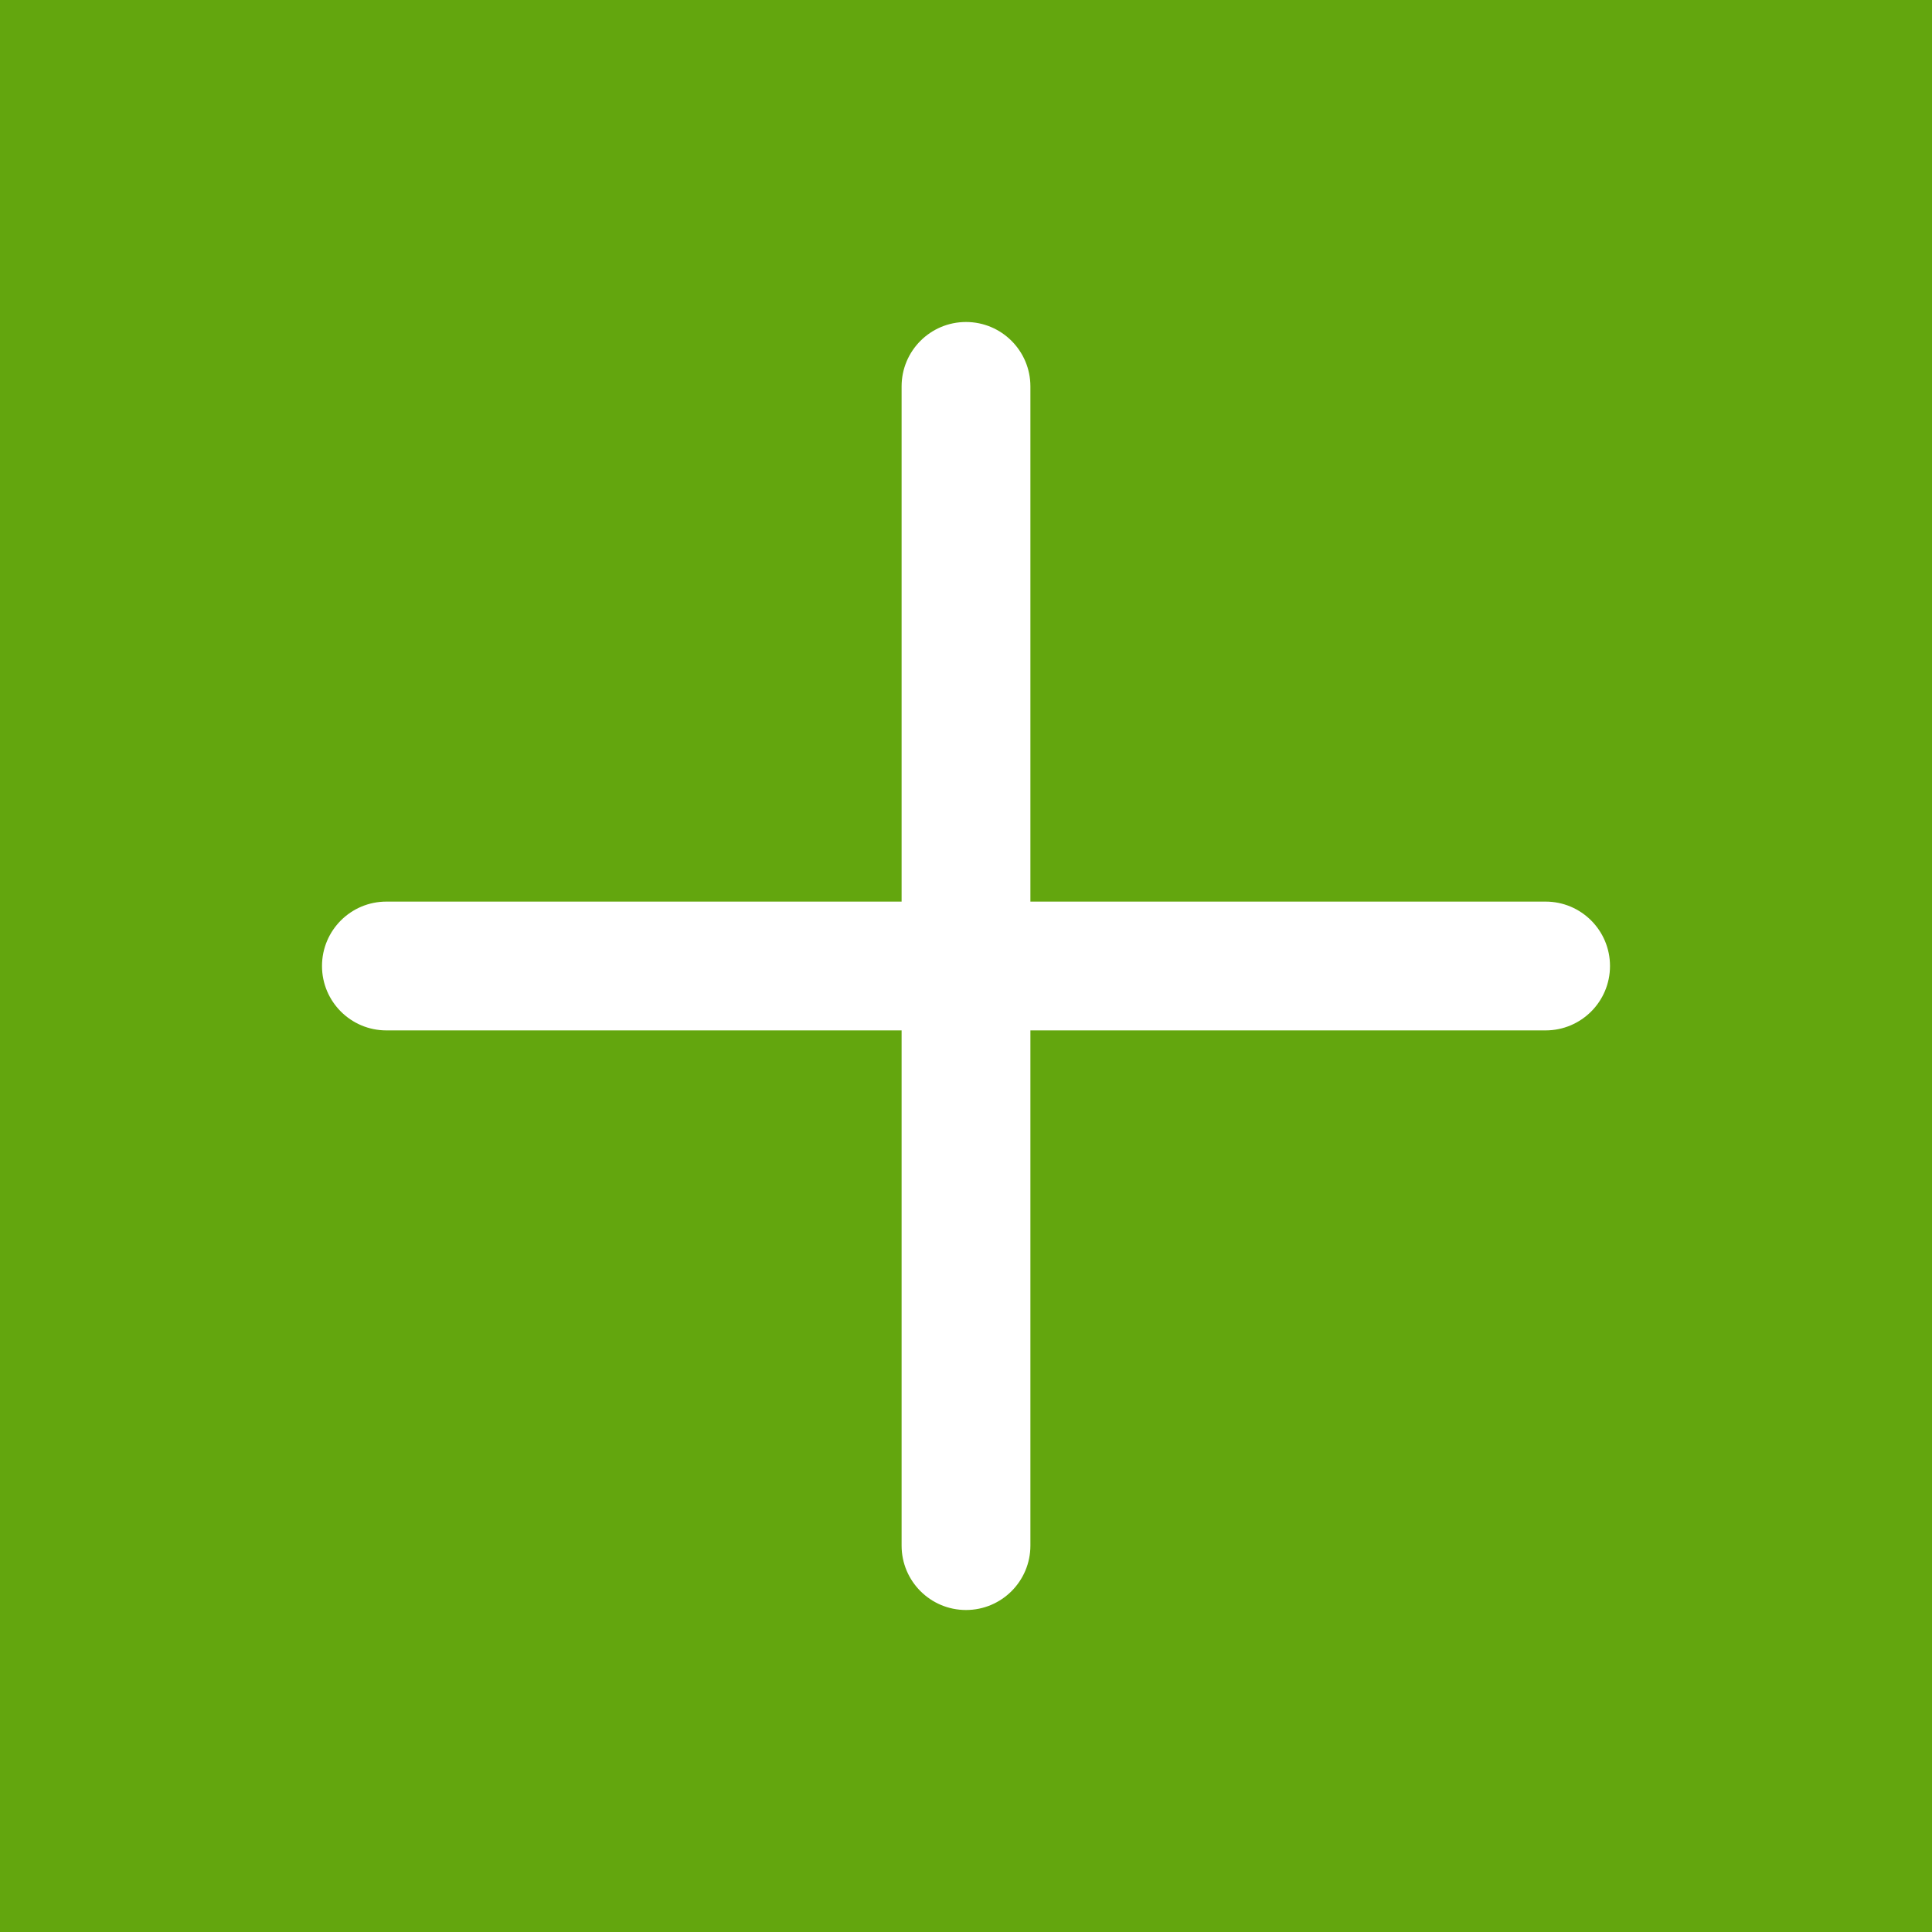
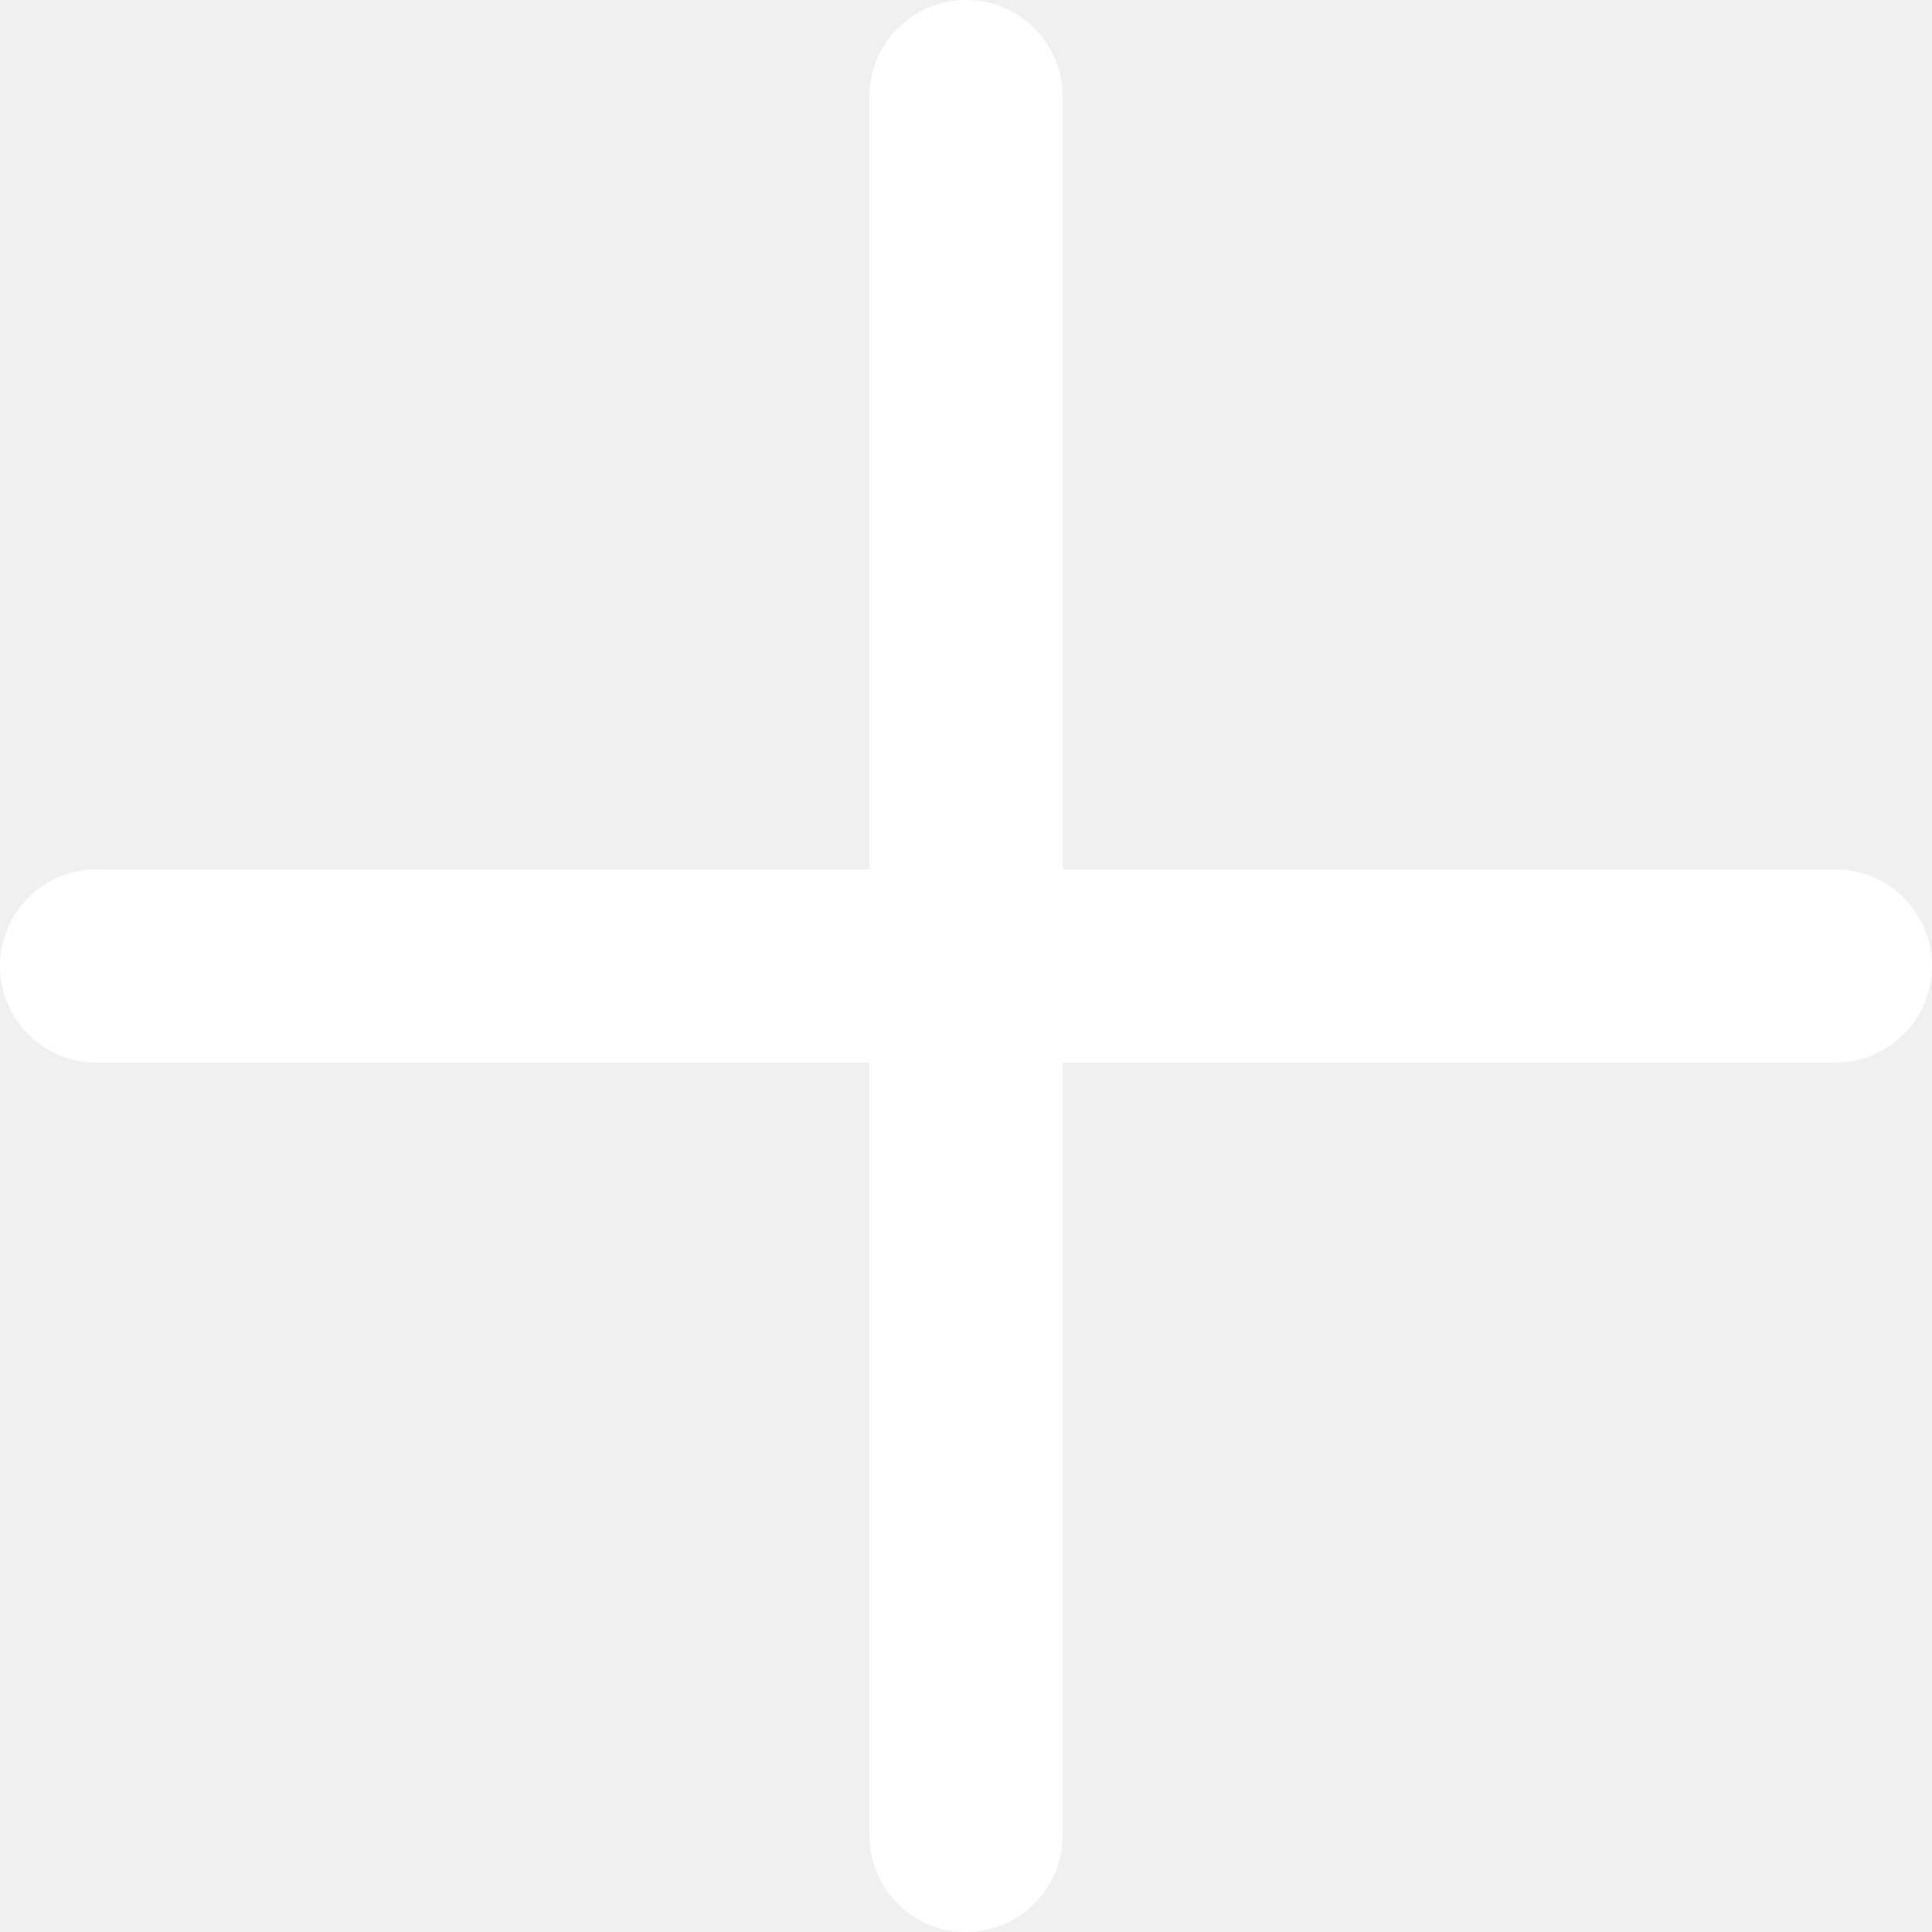
- <svg xmlns="http://www.w3.org/2000/svg" width="24" height="24" viewBox="0 0 24 24" fill="none">
-   <path d="M0 0H24V24H0V0Z" fill="#63A60E" />
-   <g clip-path="url(#clip0_639_403)">
-     <path d="M19.2 11.2H12.8V4.8C12.8 4.358 12.442 4 12 4C11.558 4 11.2 4.358 11.2 4.8V11.2H4.8C4.358 11.2 4 11.558 4 12C4 12.442 4.358 12.8 4.8 12.8H11.2V19.2C11.2 19.642 11.558 20 12 20C12.442 20 12.8 19.642 12.8 19.2V12.8H19.2C19.642 12.8 20 12.442 20 12C20 11.558 19.642 11.2 19.2 11.2Z" fill="white" />
+ <svg xmlns="http://www.w3.org/2000/svg" width="16" height="16" viewBox="0 0 16 16" fill="none">
+   <g clip-path="url(#clip0_639_406)">
+     <path d="M15.2 7.2H8.8V0.8C8.8 0.358 8.442 0 8 0C7.558 0 7.2 0.358 7.2 0.8V7.2H0.8C0.358 7.2 0 7.558 0 8C0 8.442 0.358 8.8 0.8 8.8H7.2V15.2C7.2 15.642 7.558 16 8 16C8.442 16 8.8 15.642 8.8 15.2V8.8H15.2C15.642 8.8 16 8.442 16 8C16 7.558 15.642 7.2 15.2 7.2V7.2Z" fill="white" />
  </g>
  <defs>
-     <clipPath id="clip0_639_403">
-       <rect width="16" height="16" fill="white" transform="translate(4 4)" />
+     <clipPath id="clip0_639_406">
+       <rect width="16" height="16" fill="white" />
    </clipPath>
  </defs>
</svg>
